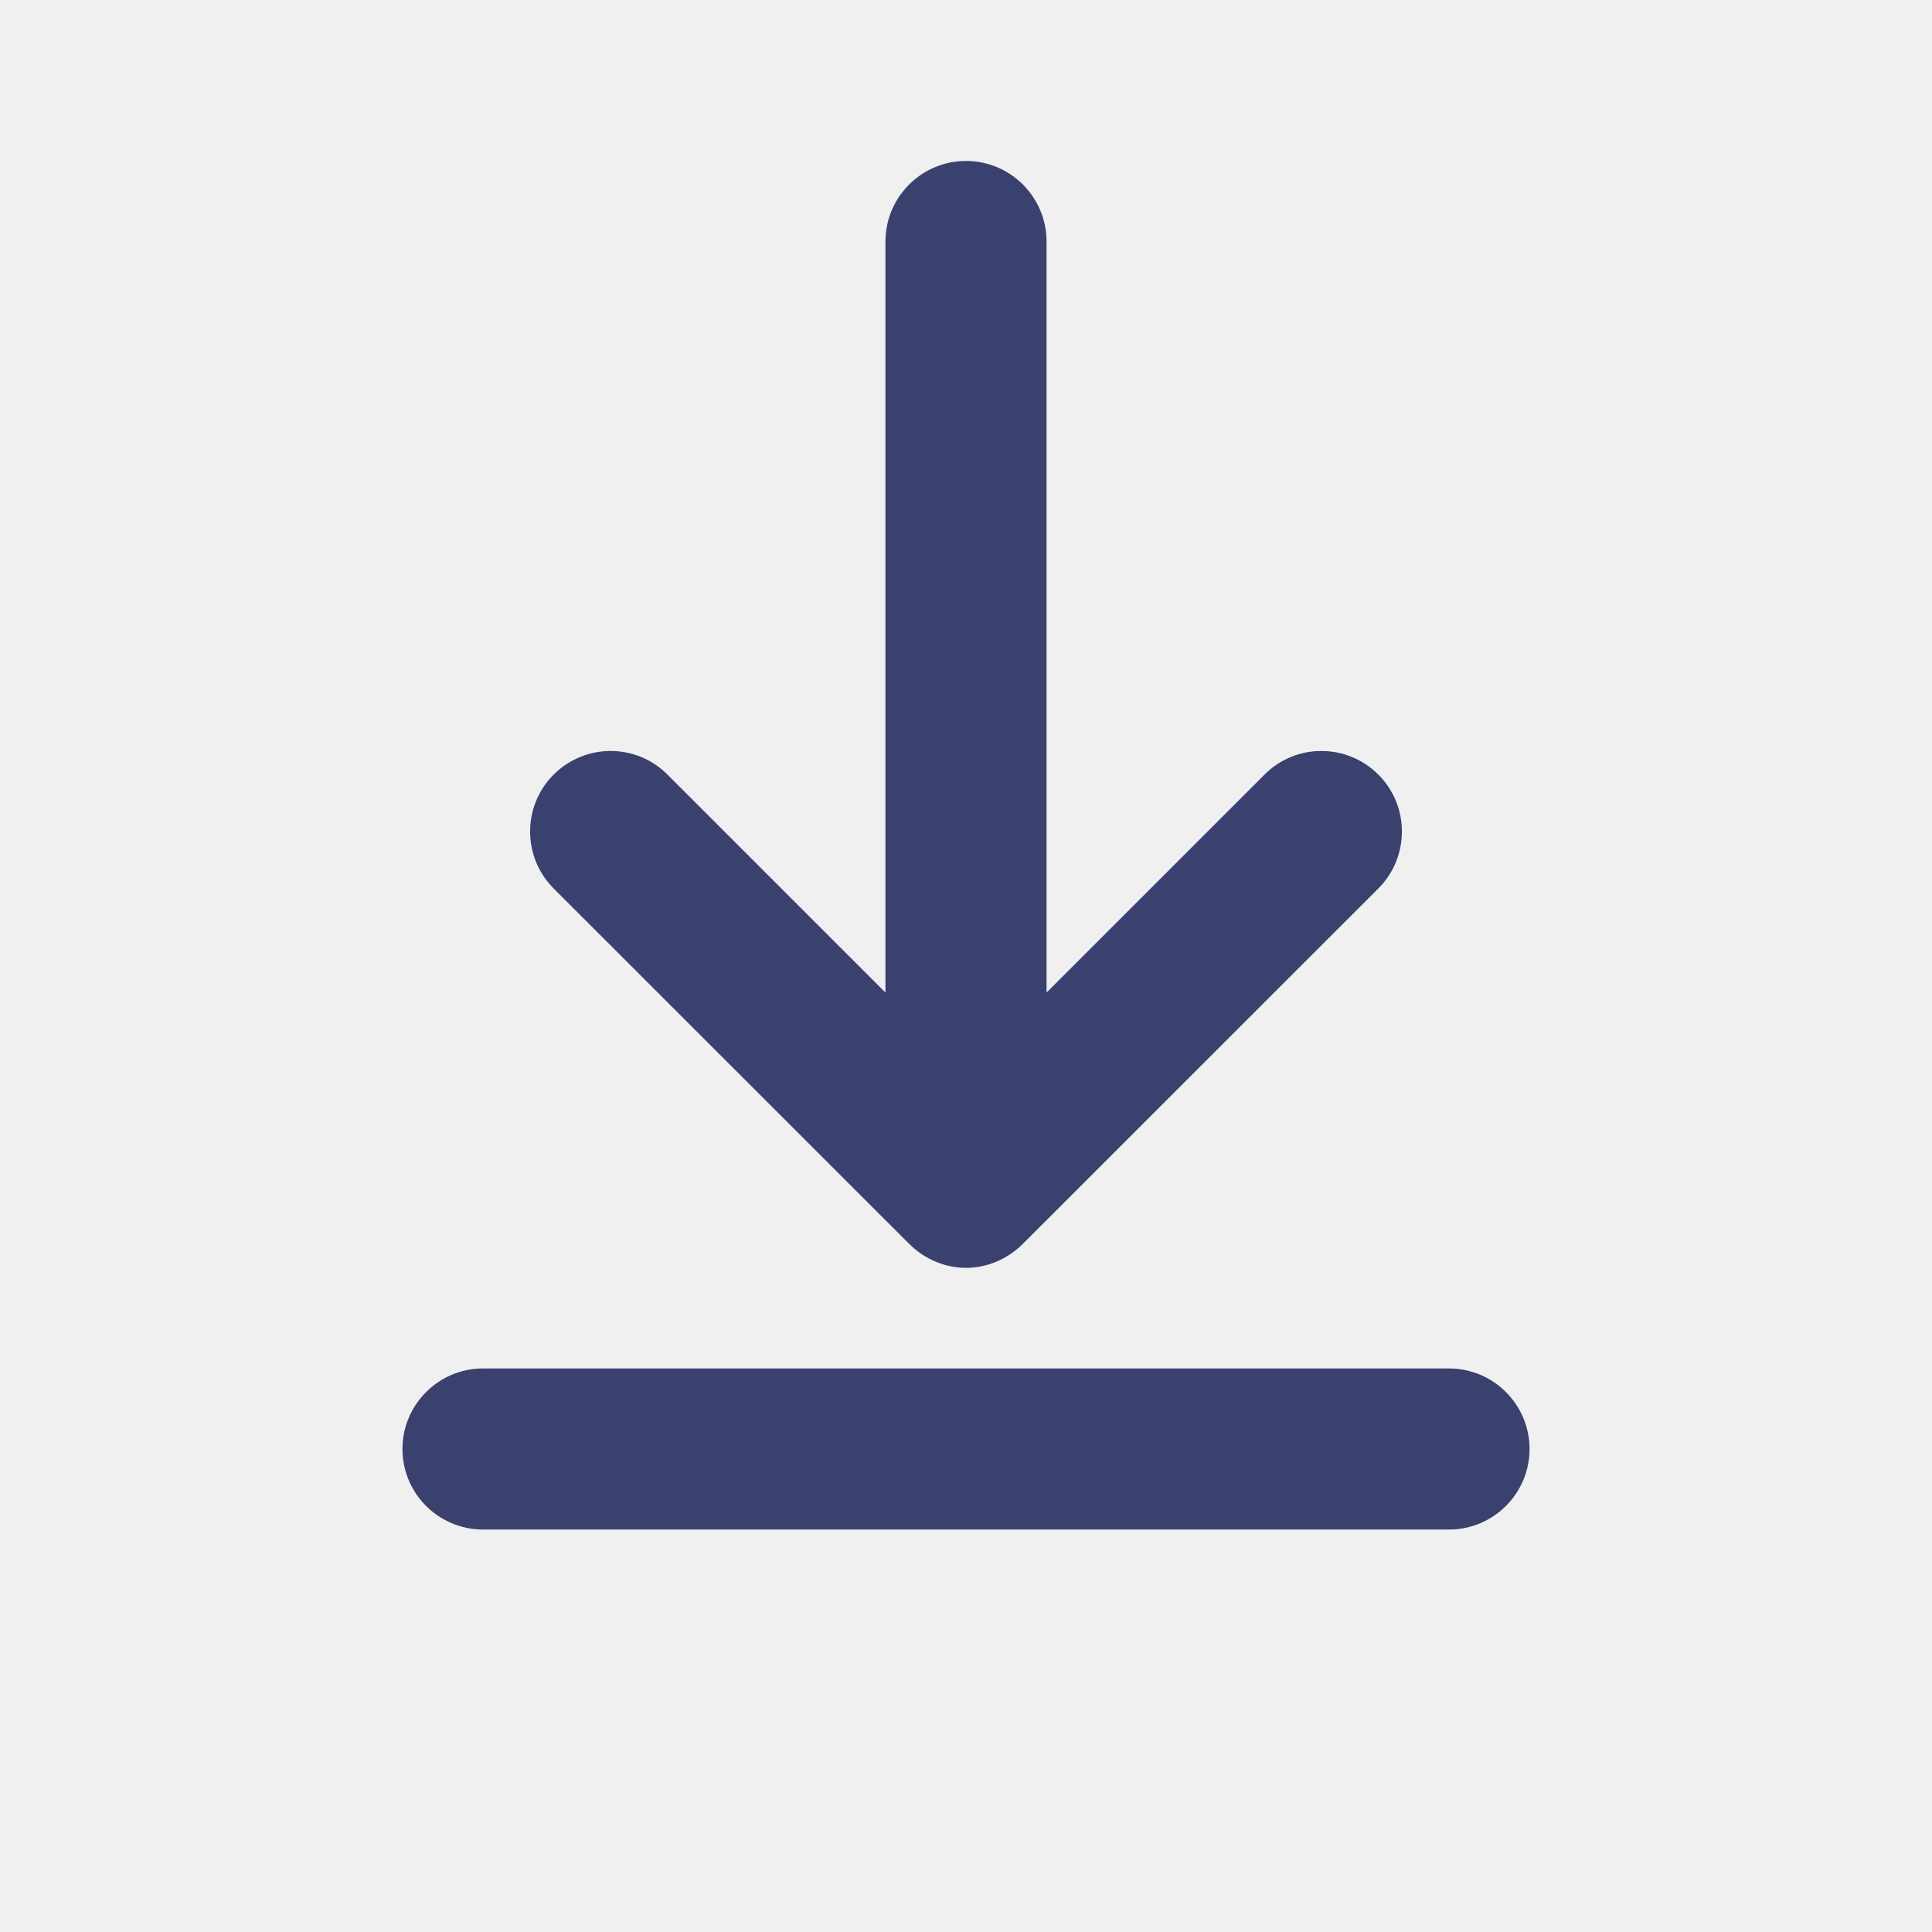
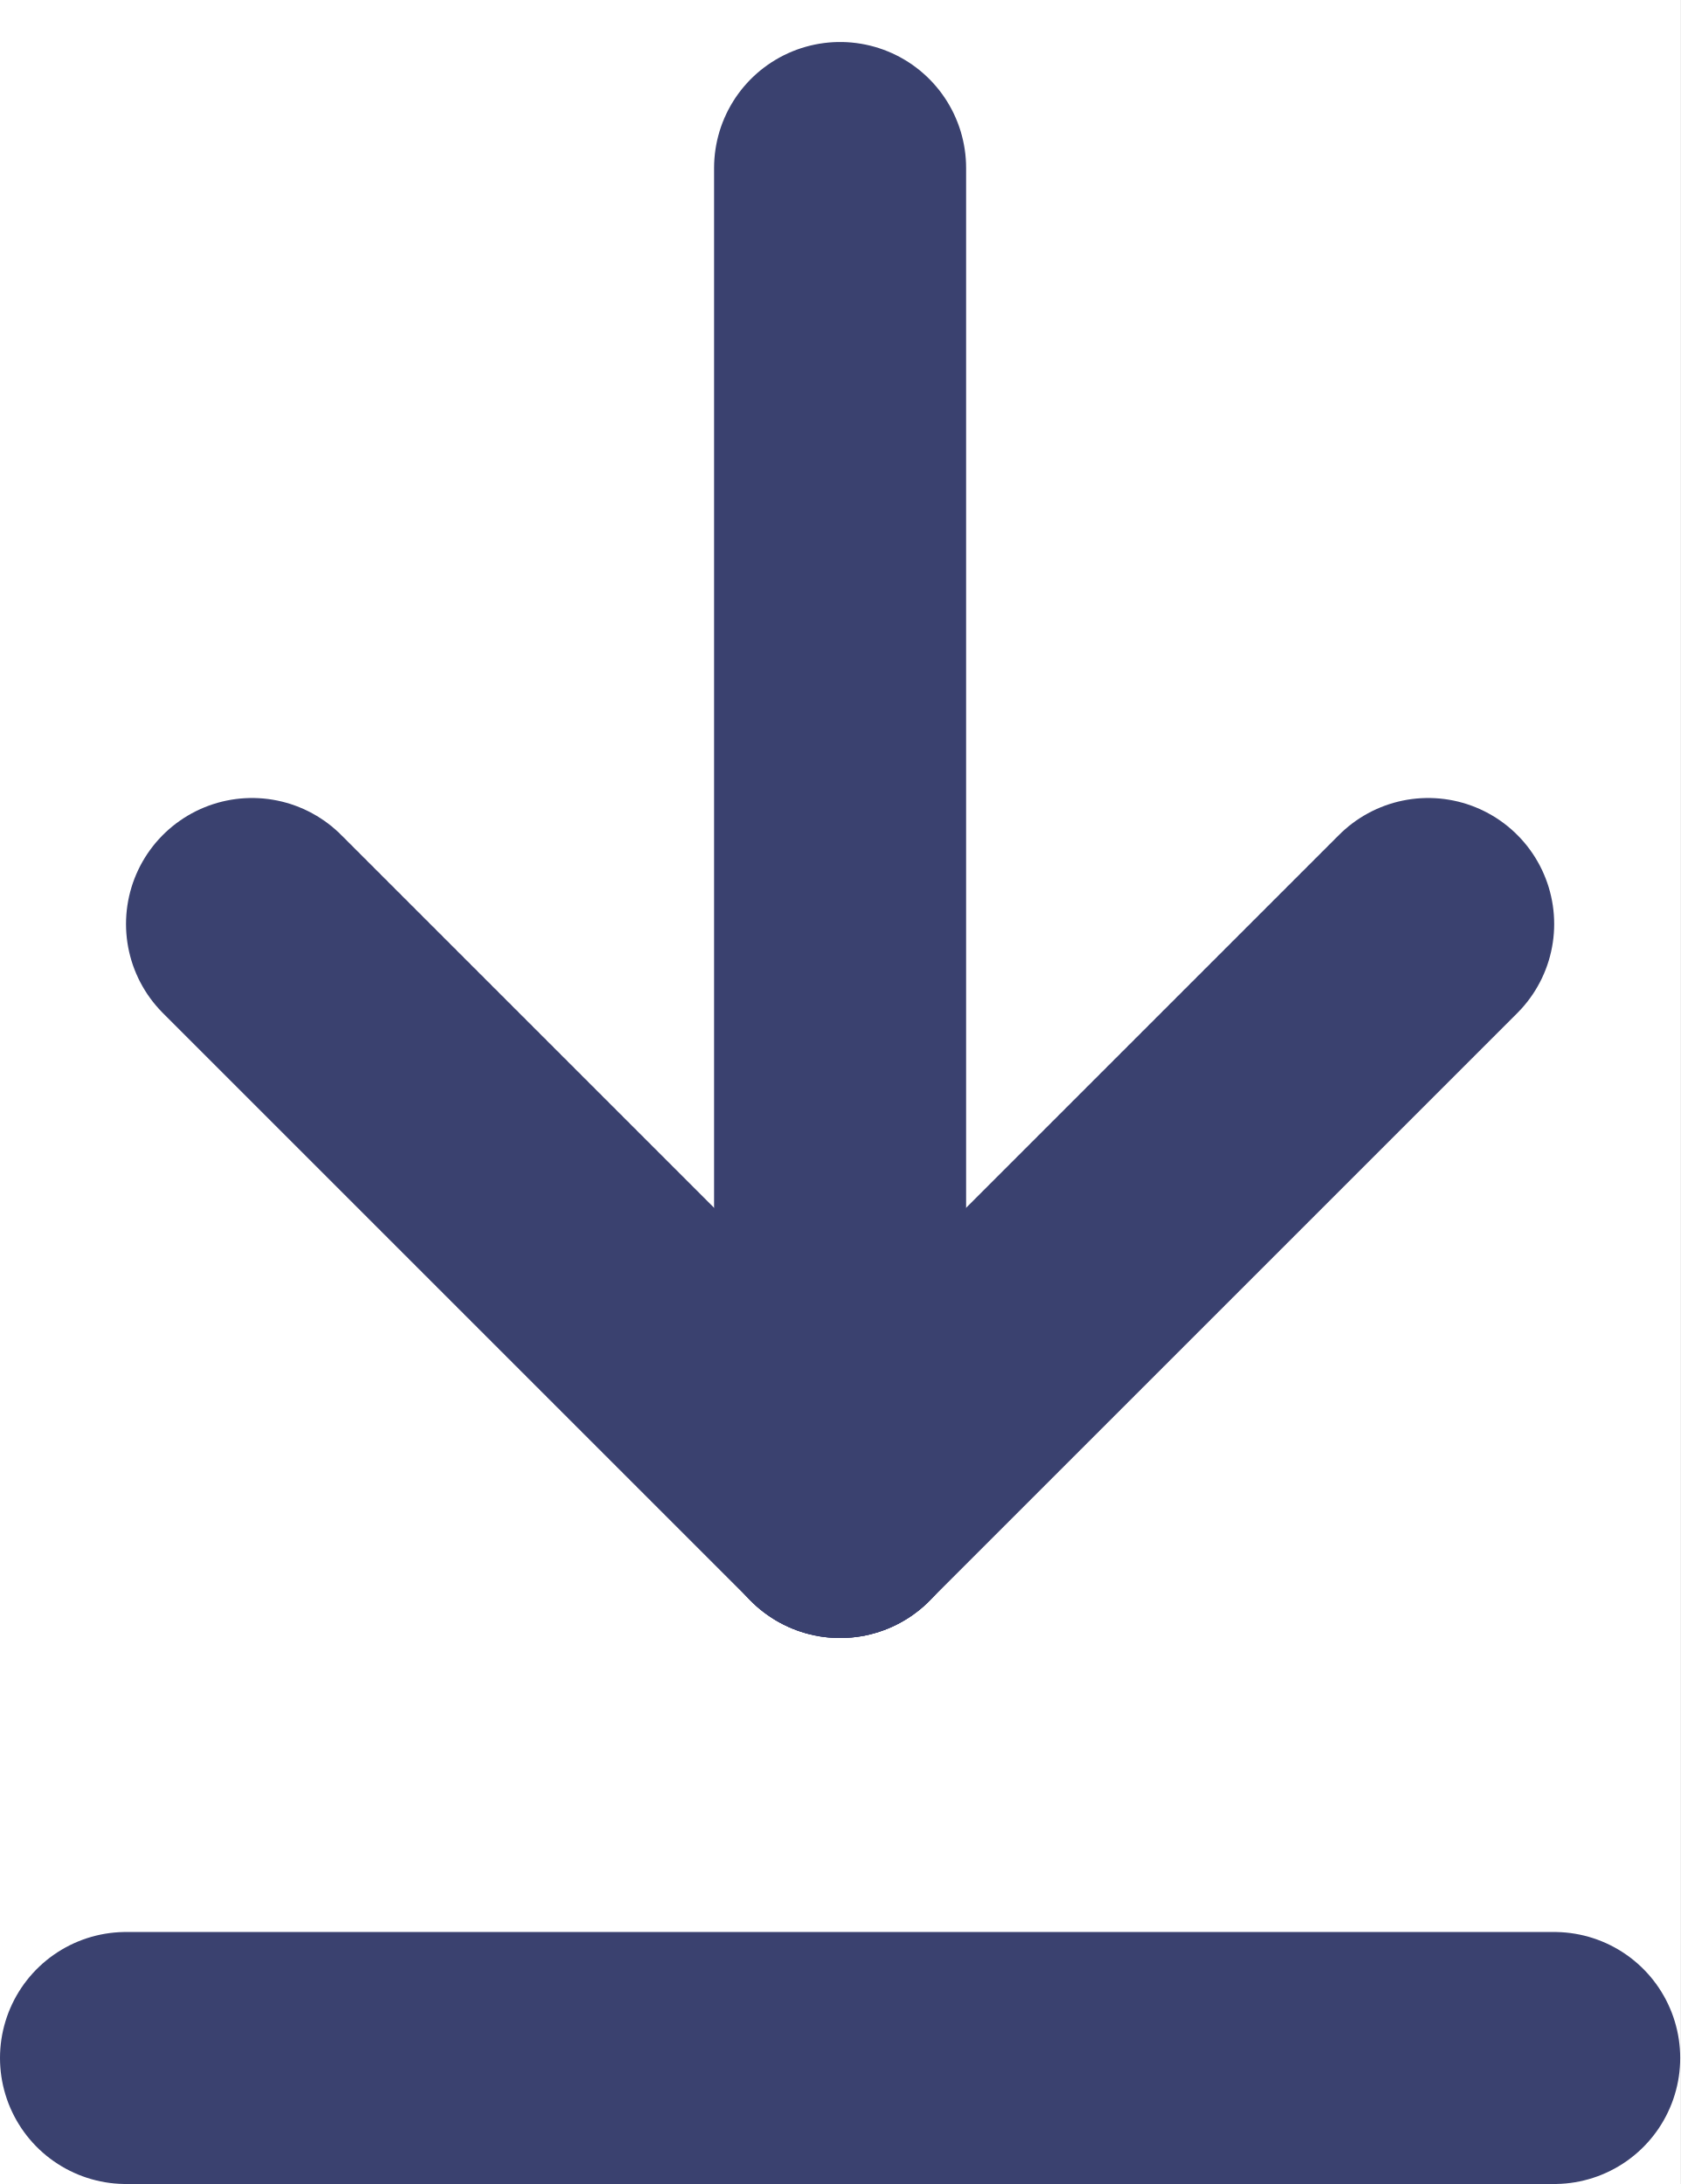
- <svg xmlns="http://www.w3.org/2000/svg" width="16" height="16" viewBox="0 0 16 16" fill="none">
-   <path d="M7.333 2C7.333 1.632 7.632 1.333 8 1.333C8.368 1.333 8.667 1.632 8.667 2V8.22L10.472 6.415C10.732 6.154 11.154 6.154 11.415 6.415C11.675 6.675 11.675 7.097 11.415 7.358L8.471 10.301C8.338 10.434 8.164 10.5 8 10.5C7.836 10.5 7.662 10.434 7.529 10.301L4.585 7.358C4.325 7.097 4.325 6.675 4.585 6.415C4.846 6.154 5.268 6.154 5.528 6.415L7.333 8.22V2Z" fill="#3A416F" />
-   <path d="M3.333 12C3.333 11.632 3.632 11.333 4 11.333H12C12.368 11.333 12.667 11.632 12.667 12C12.667 12.368 12.368 12.667 12 12.667H4C3.632 12.667 3.333 12.368 3.333 12Z" fill="#3A416F" />
+ <svg xmlns="http://www.w3.org/2000/svg" width="10" height="13" viewBox="0 0 10 13" fill="none">
+   <rect width="10" height="13" fill="white" />
+   <line x1="0.75" y1="12.25" x2="9.25" y2="12.25" stroke="#3A416F" stroke-width="1.5" stroke-linecap="round" />
+   <path d="M1.5 5.5L5 9" stroke="#3A416F" stroke-width="1.5" stroke-linecap="round" />
+   <path d="M5 9L8.5 5.5" stroke="#3A416F" stroke-width="1.5" stroke-linecap="round" />
+   <path d="M5 9V1" stroke="#3A416F" stroke-width="1.5" stroke-linecap="round" />
</svg>
